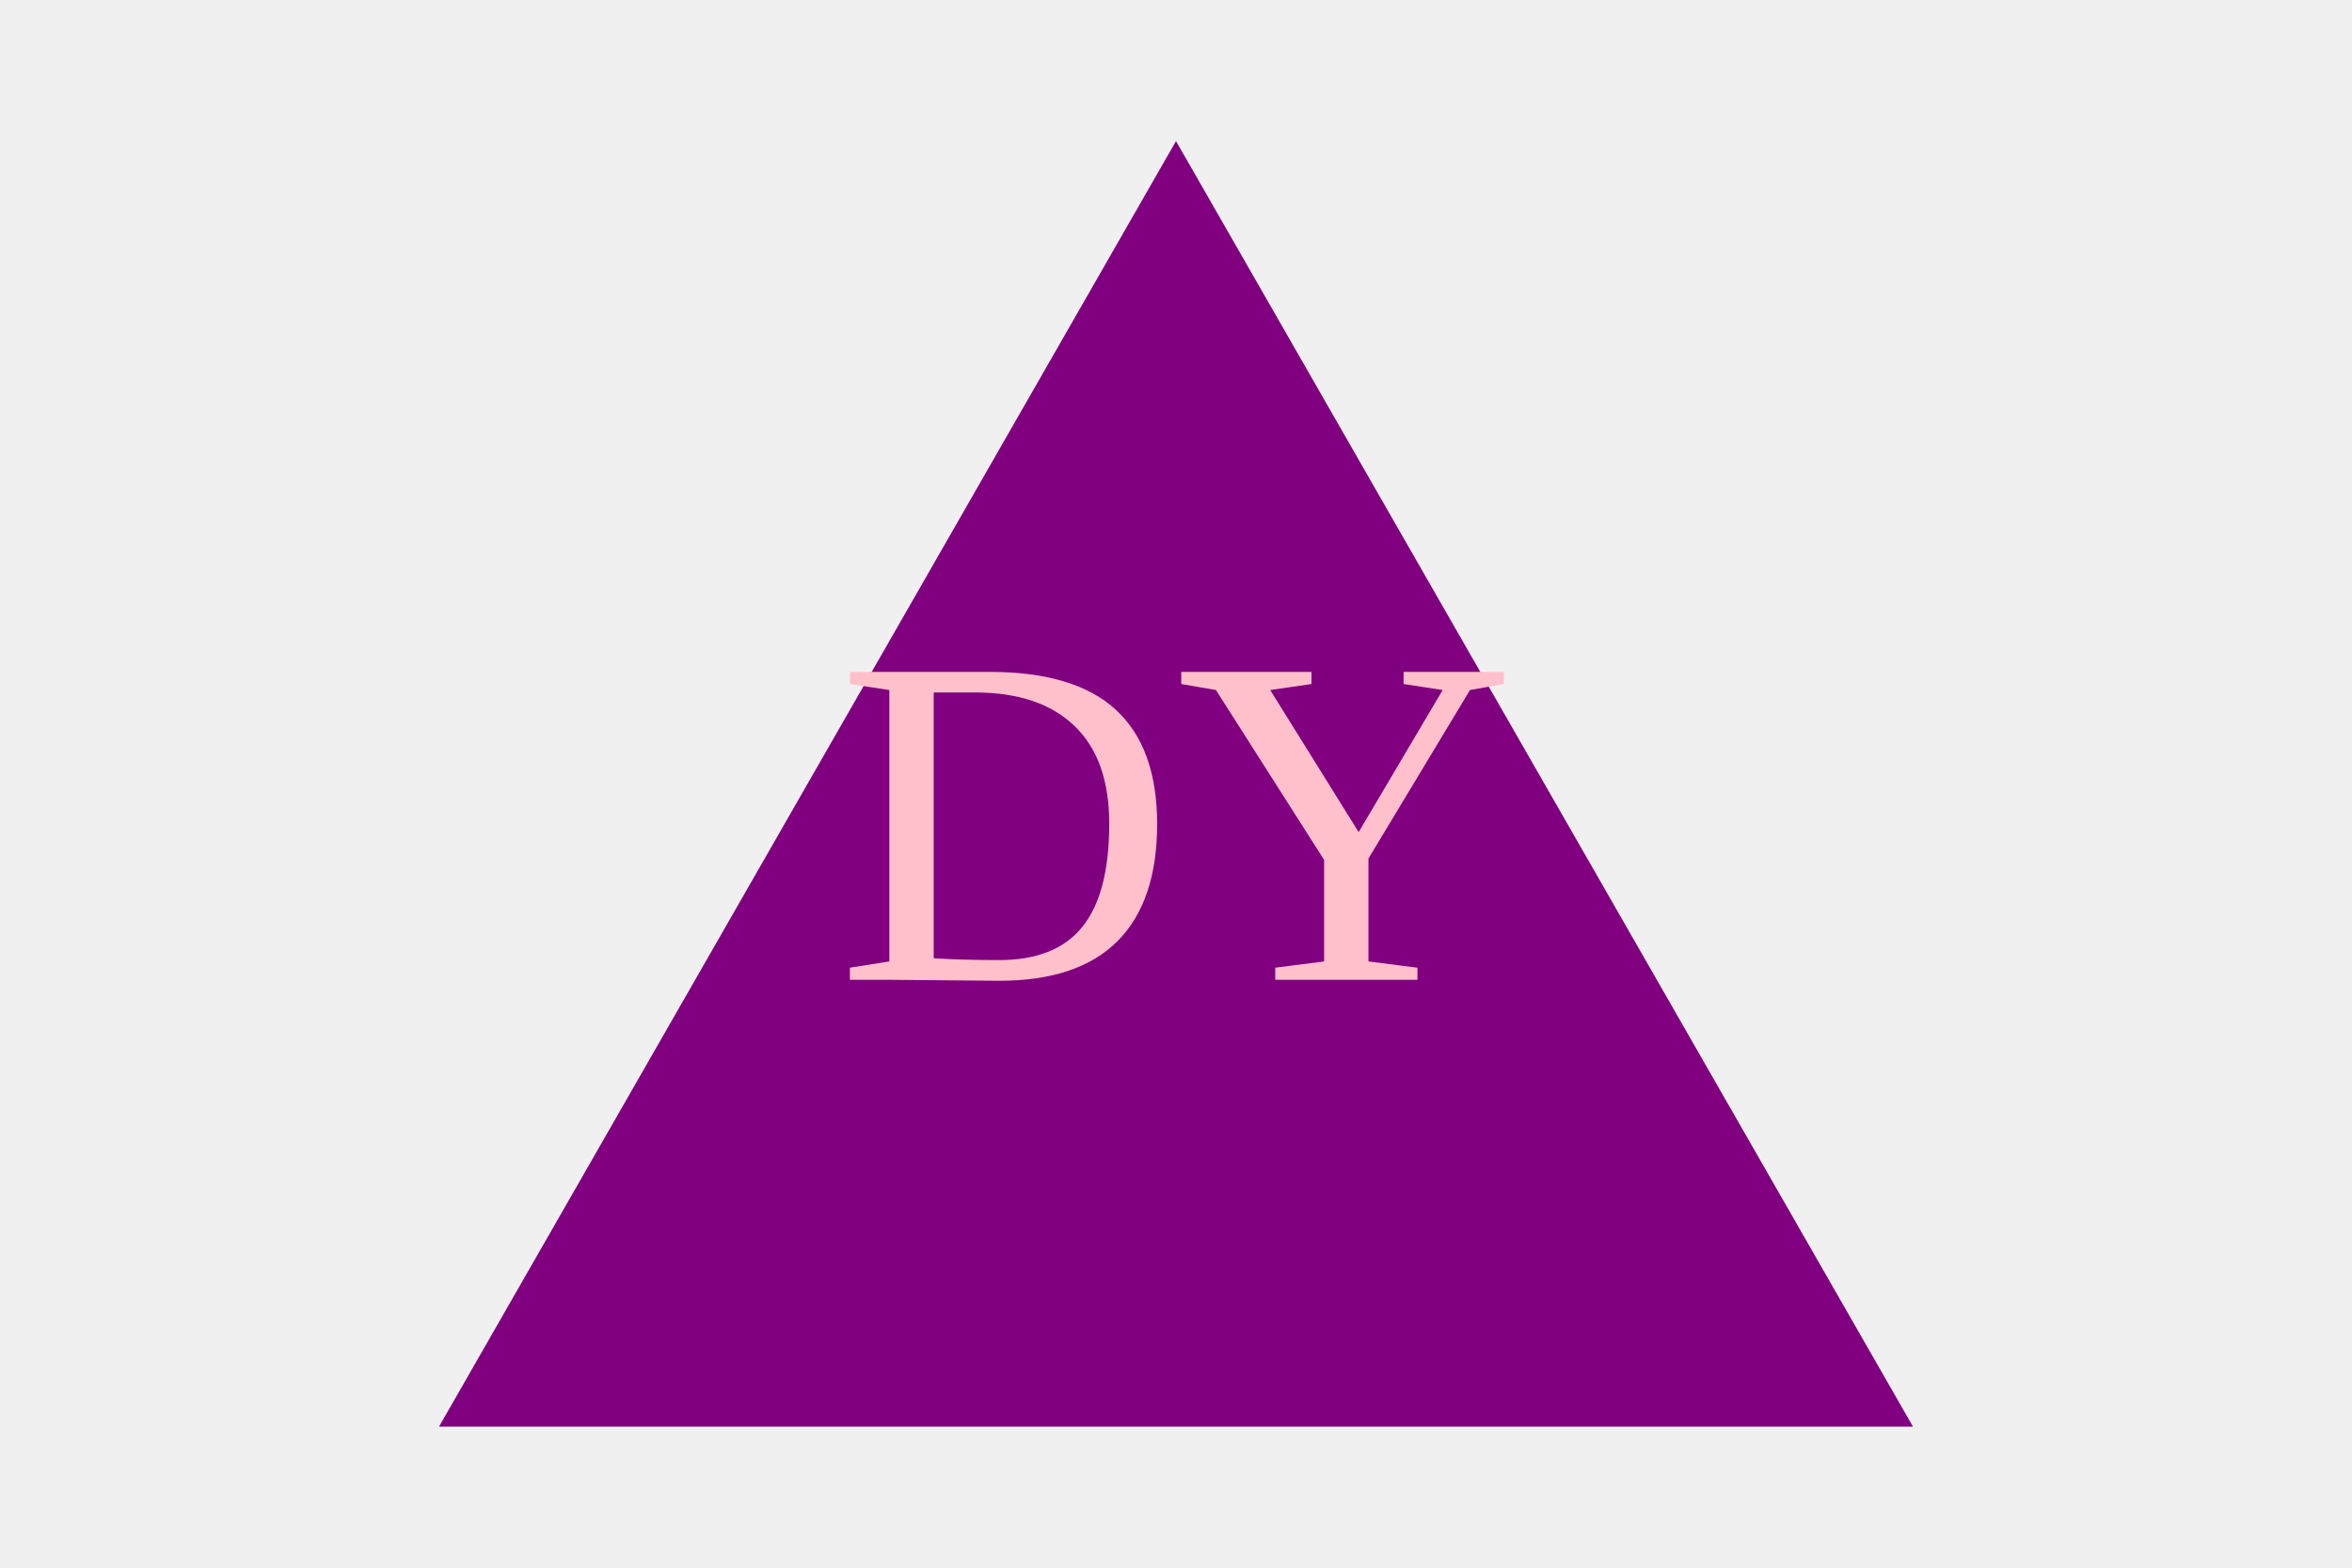
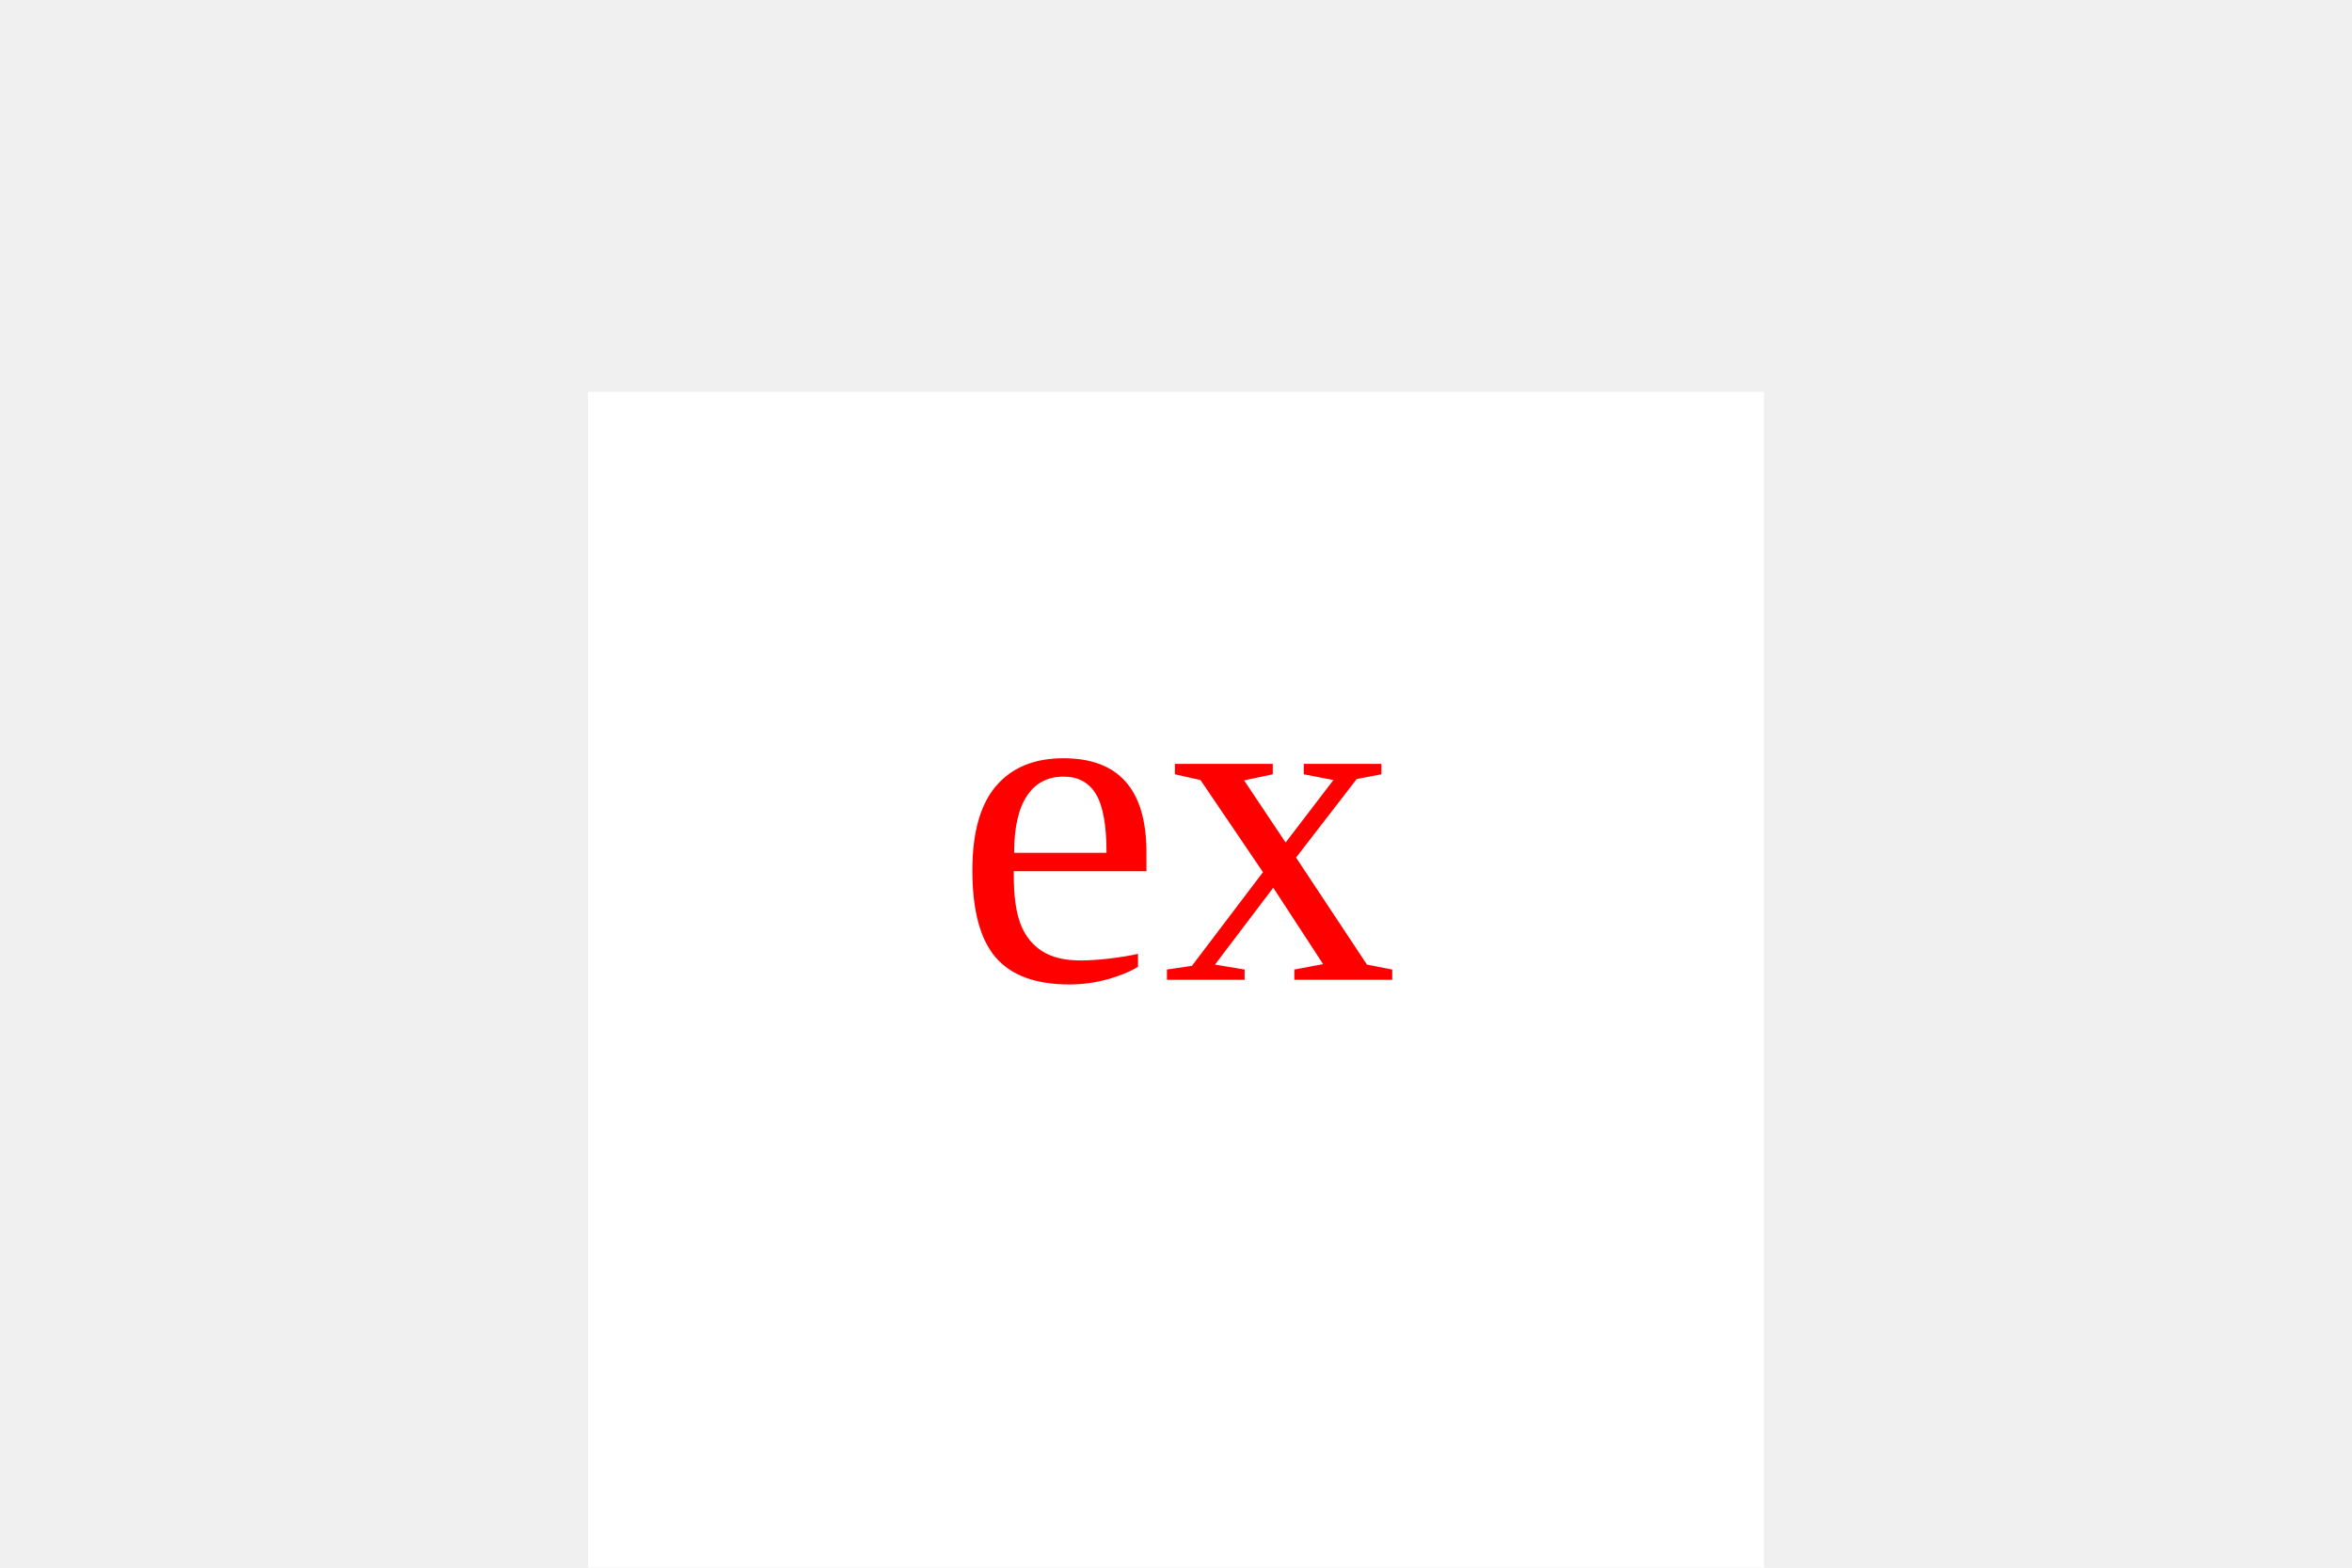
<svg xmlns="http://www.w3.org/2000/svg" version="1.1" width="300" height="200">
-   <polygon points="150, 18 244, 182 56, 182" fill="purple" />
-   <text x="150" y="125" font-size="60" text-anchor="middle" fill="pink">DY</text>
+   <rect x="75" y="50" width="150" height="150" fill="white" />
+   <text x="150" y="125" font-size="60" text-anchor="middle" fill="red">ex</text>
</svg>
